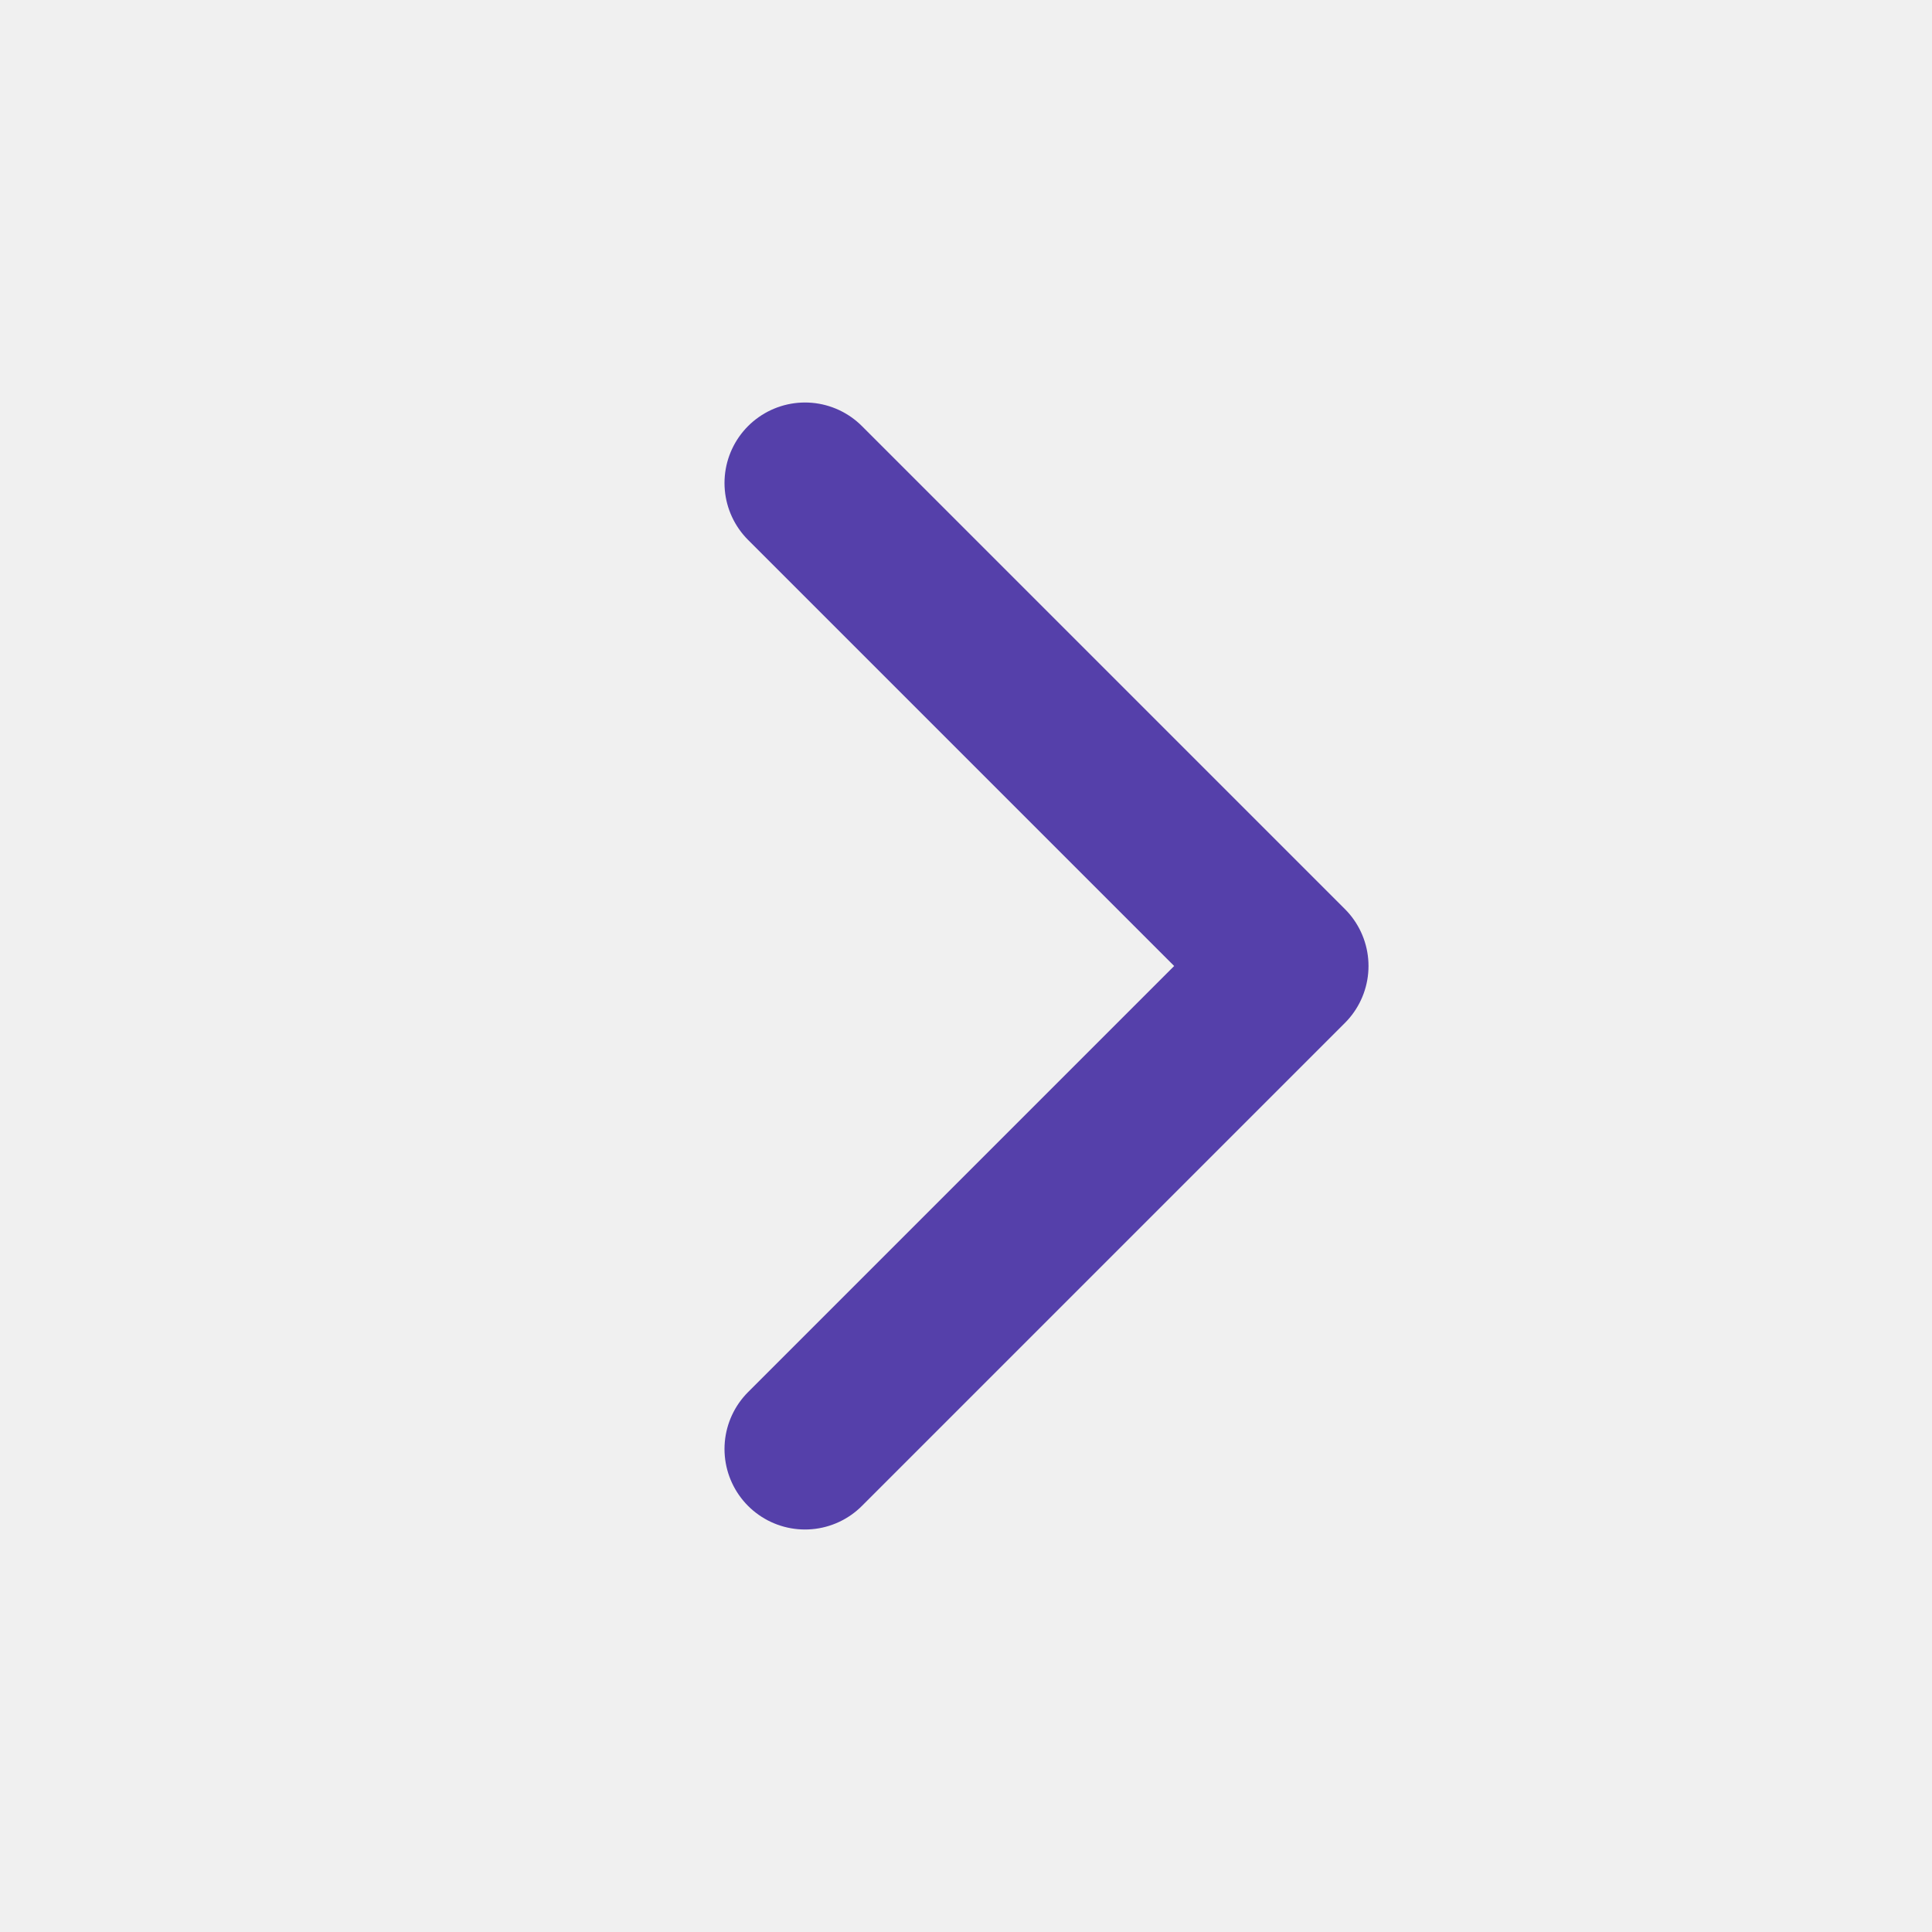
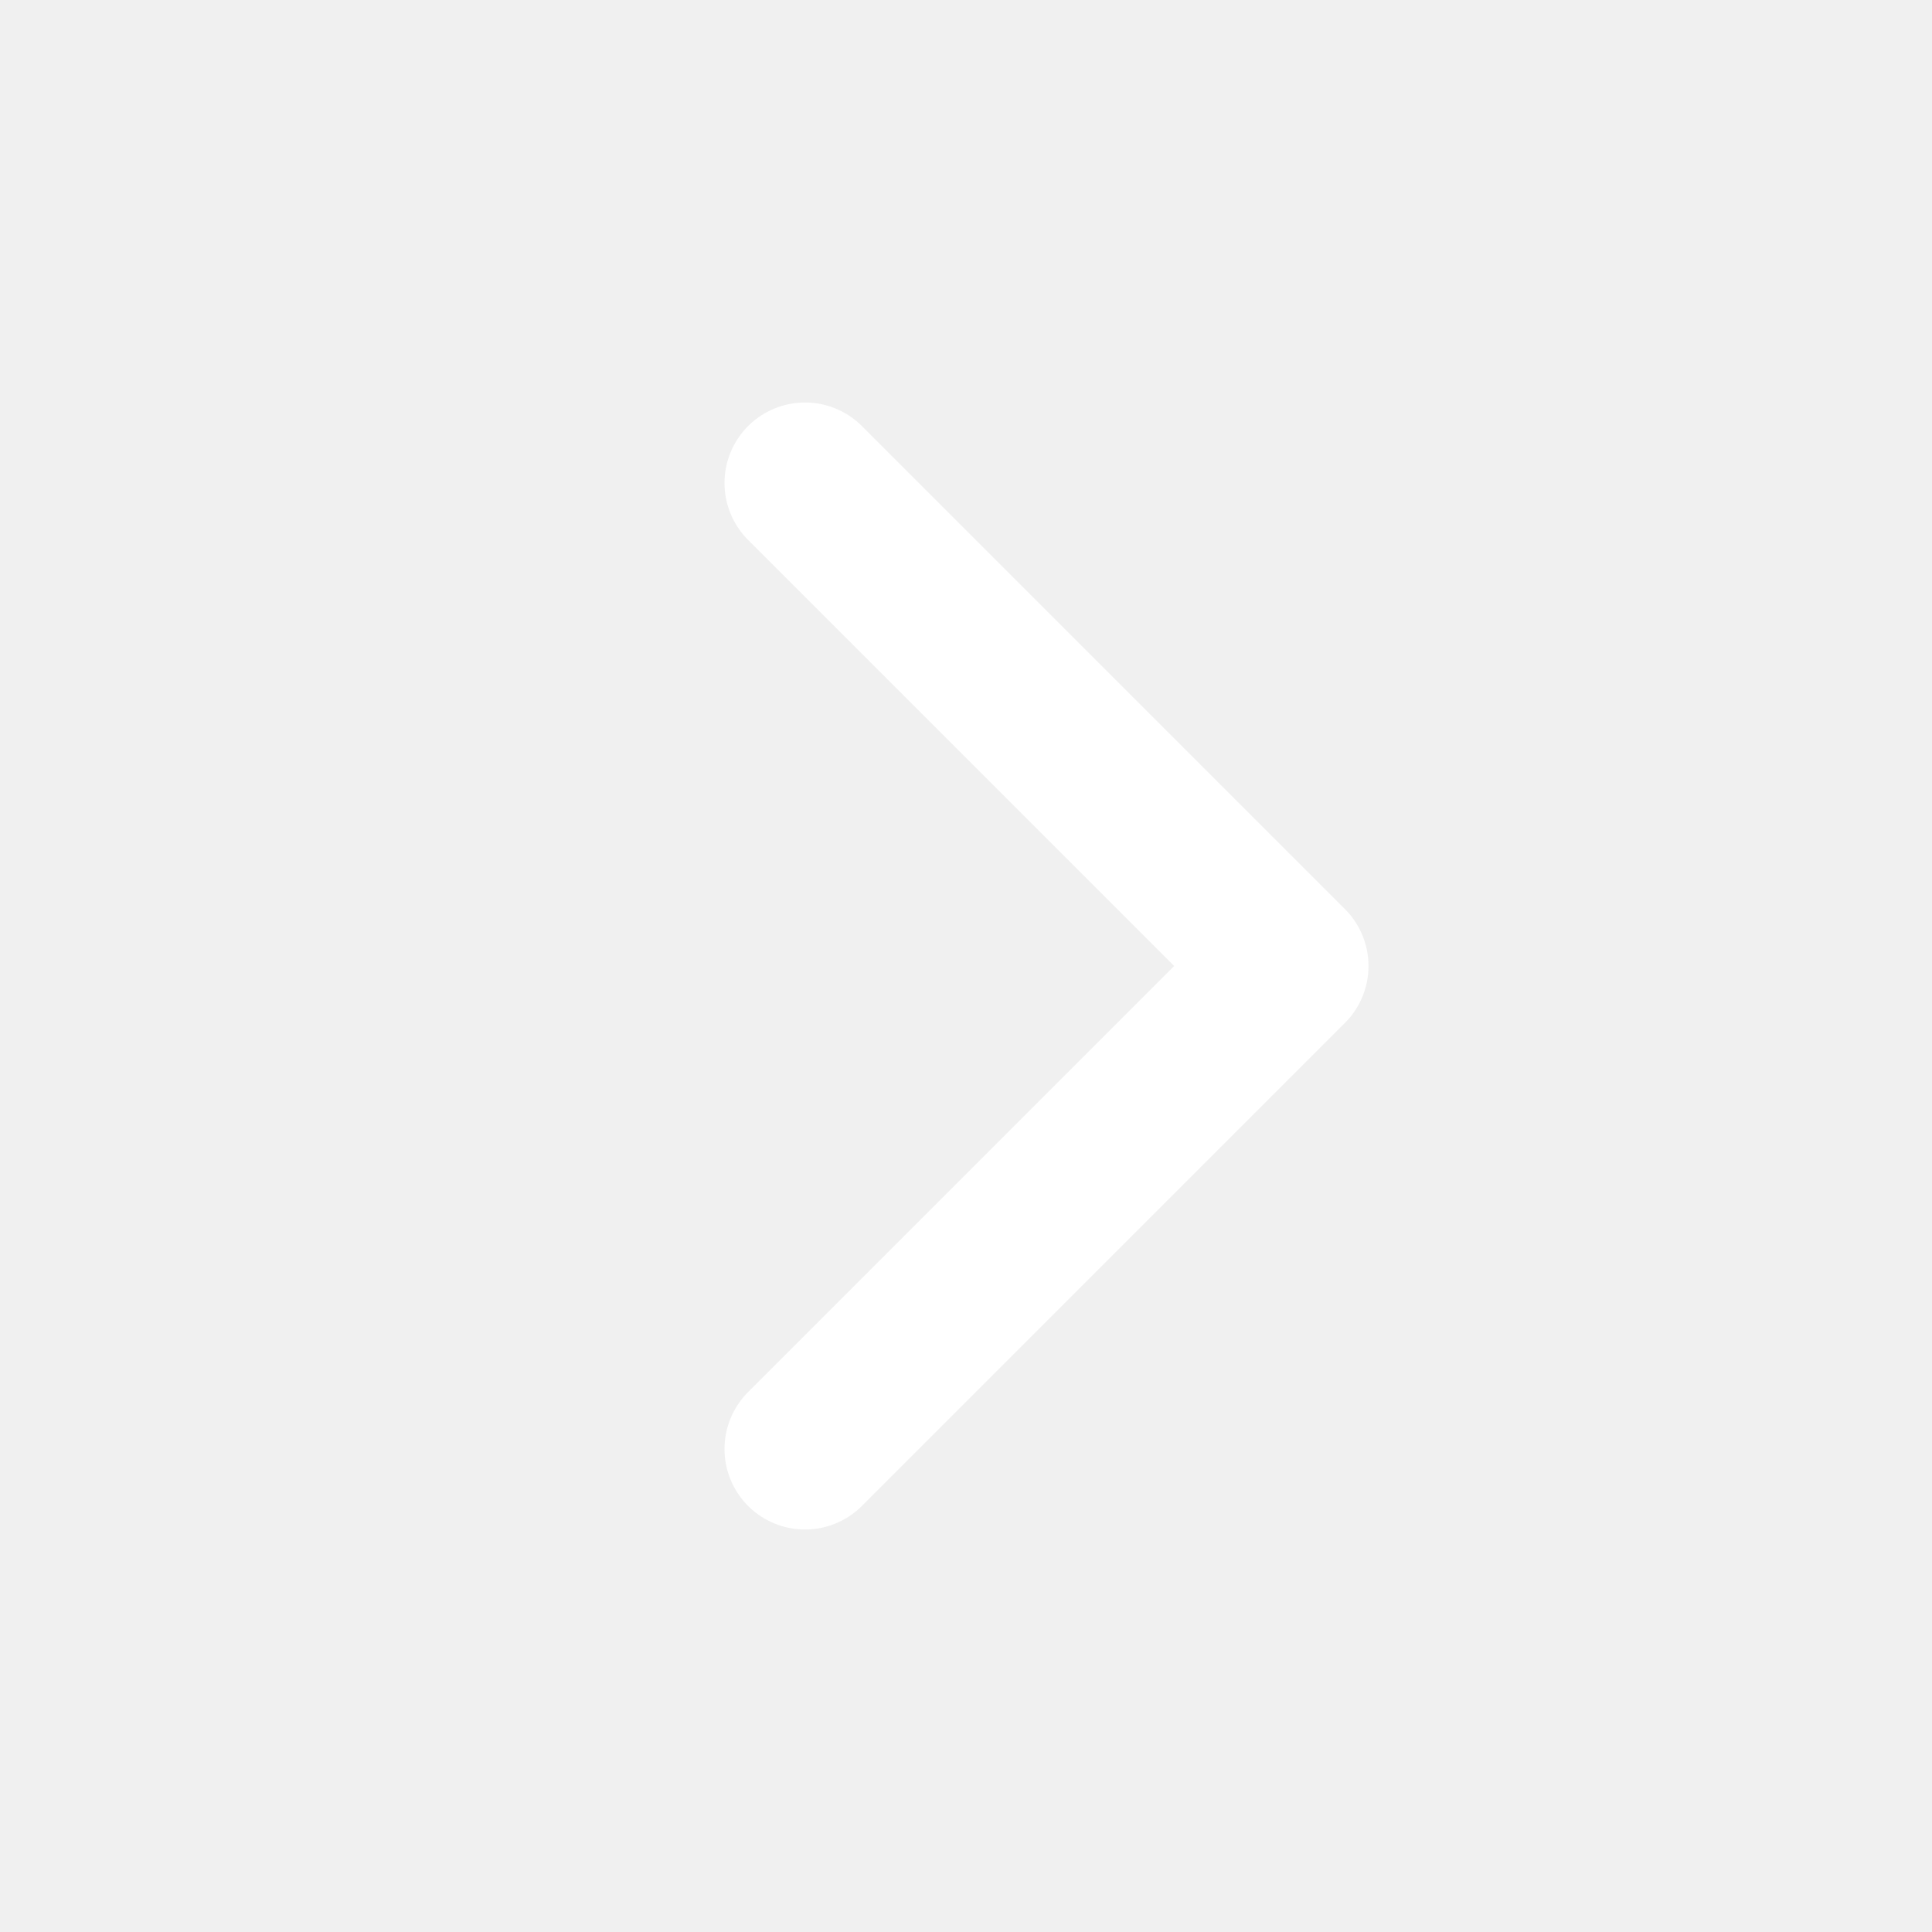
- <svg xmlns="http://www.w3.org/2000/svg" role="img" width="36px" height="36px" viewBox="0 0 24 24" aria-labelledby="chevronRightIconTitle" stroke="#5540AA" stroke-width="2" stroke-linecap="round" stroke-linejoin="round" fill="none" color="#5540AA">
+ <svg xmlns="http://www.w3.org/2000/svg" role="img" width="36px" height="36px" viewBox="0 0 24 24" aria-labelledby="chevronRightIconTitle" stroke="#ffffff" stroke-width="2" stroke-linecap="round" stroke-linejoin="round" fill="none" color="#ffffff">
  <polyline points="10 6 16 12 10 18 10 18" />
</svg>
